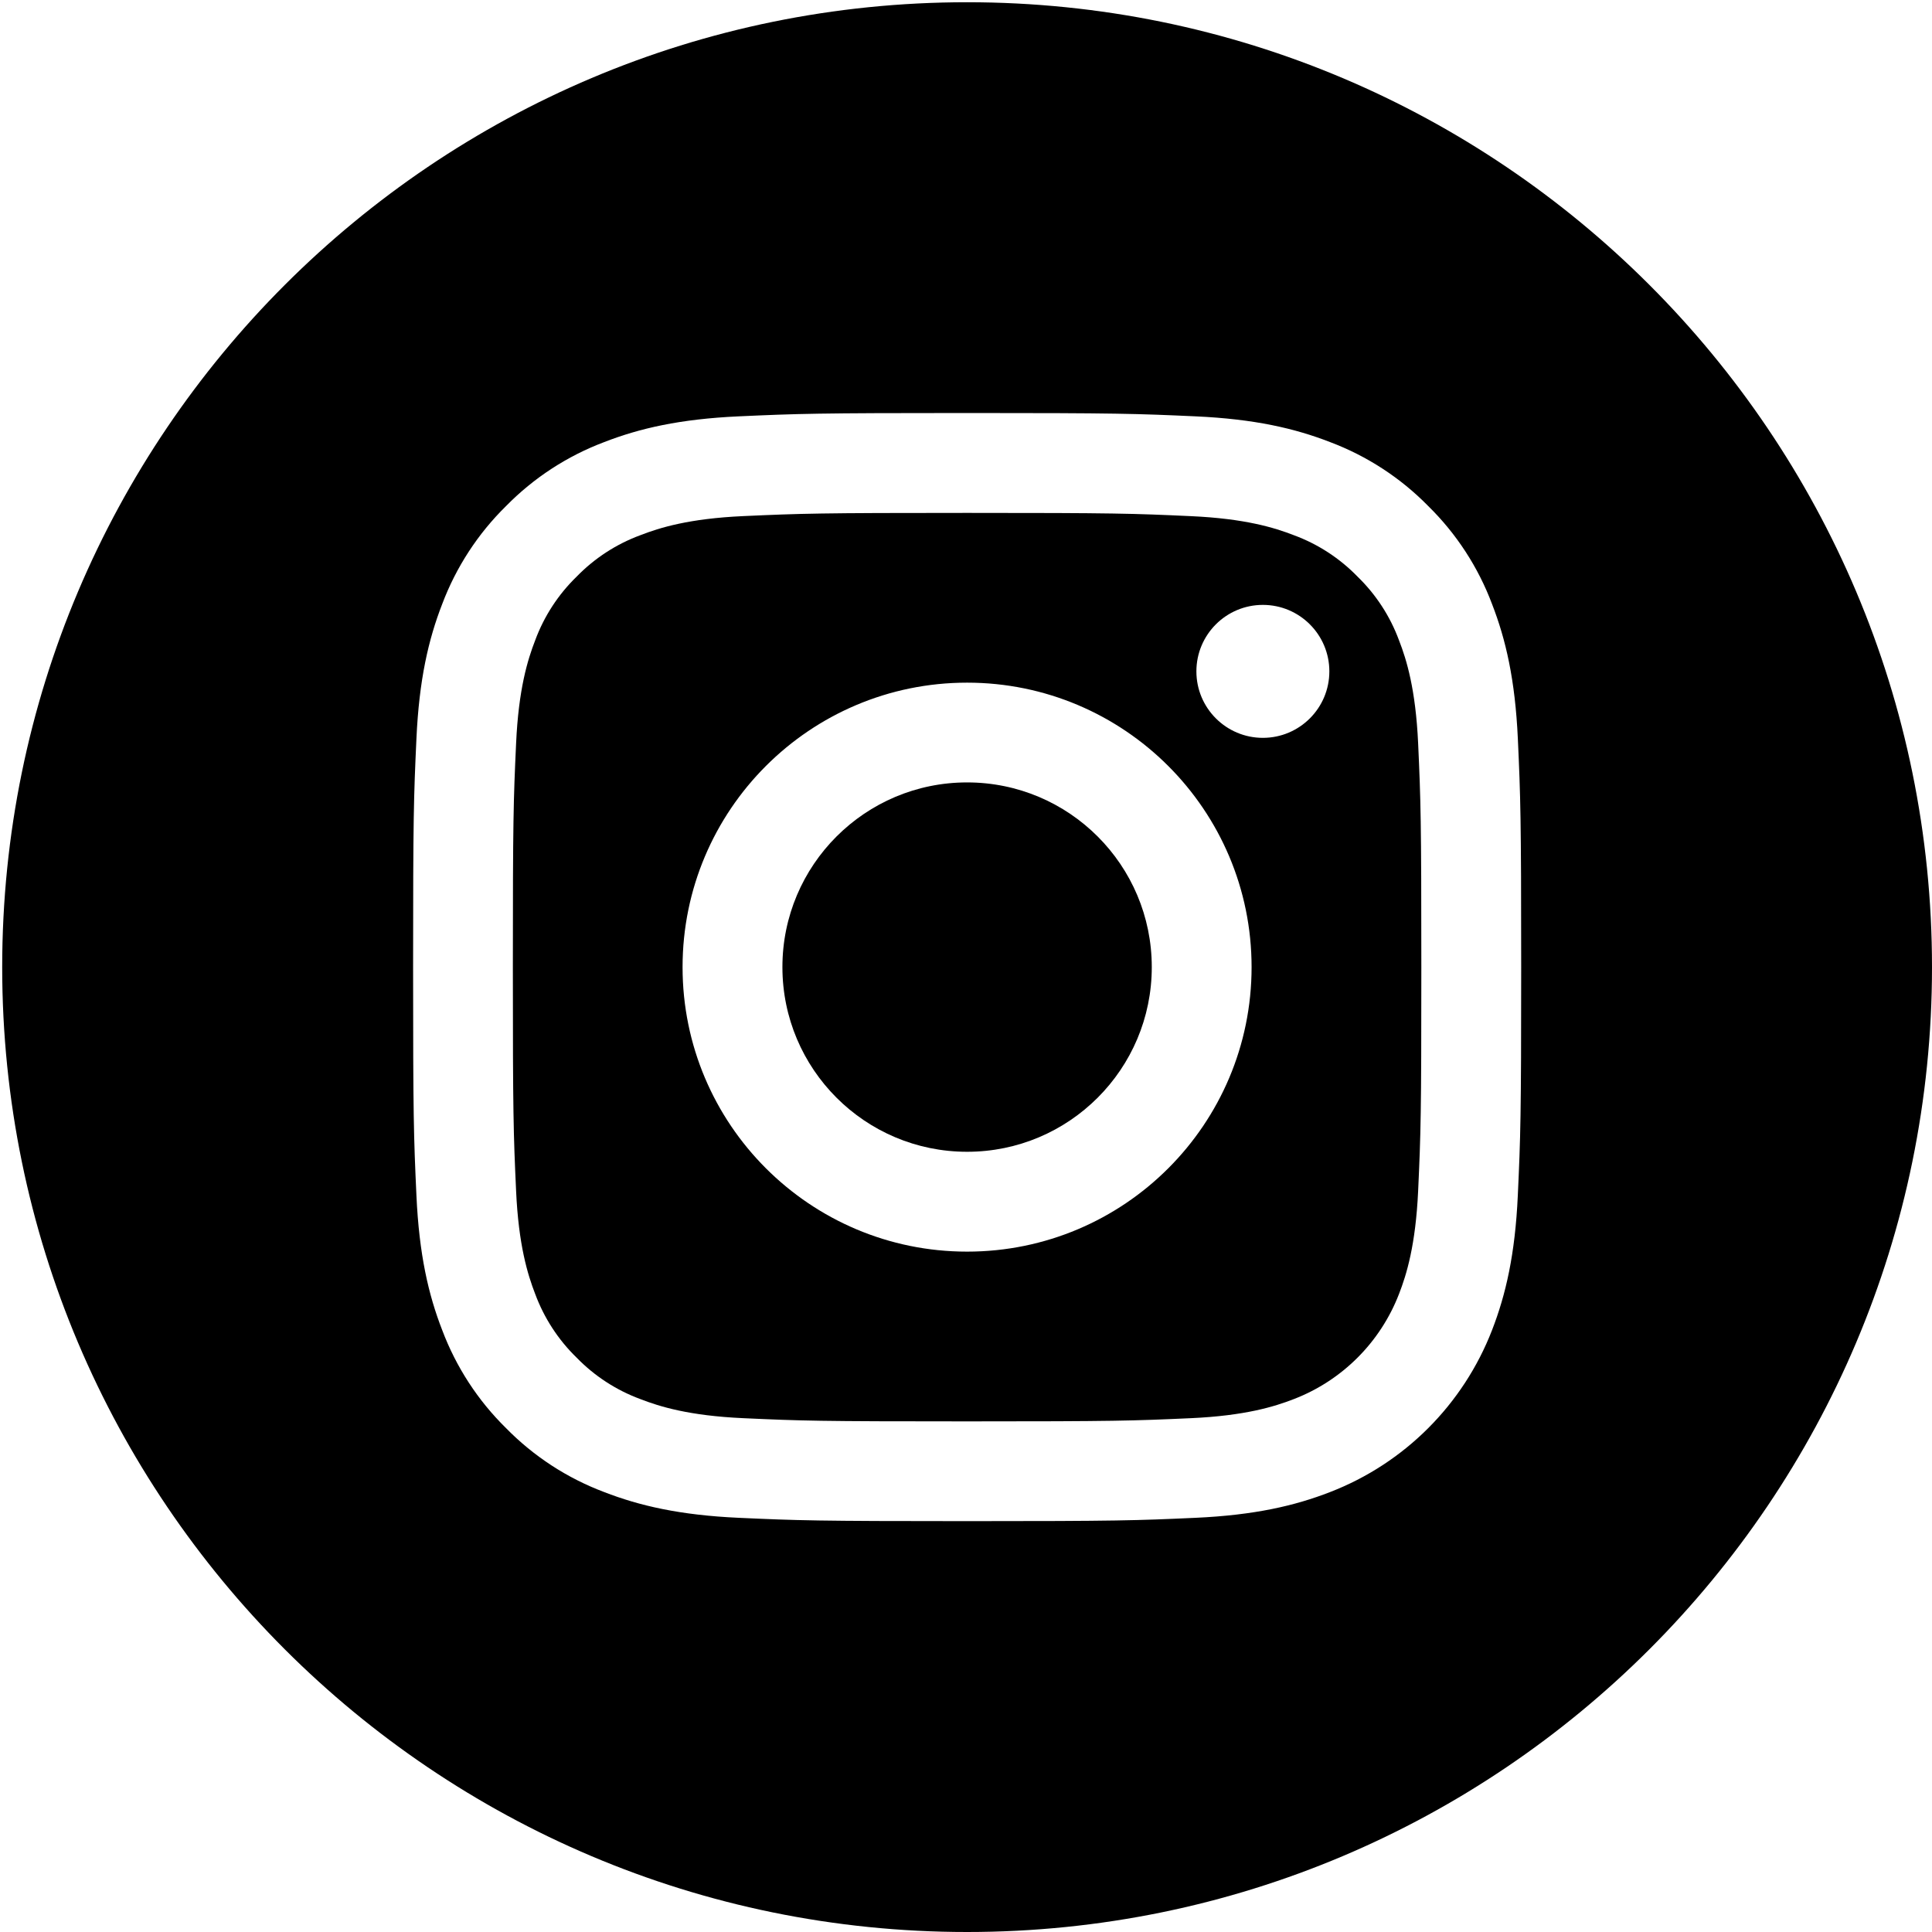
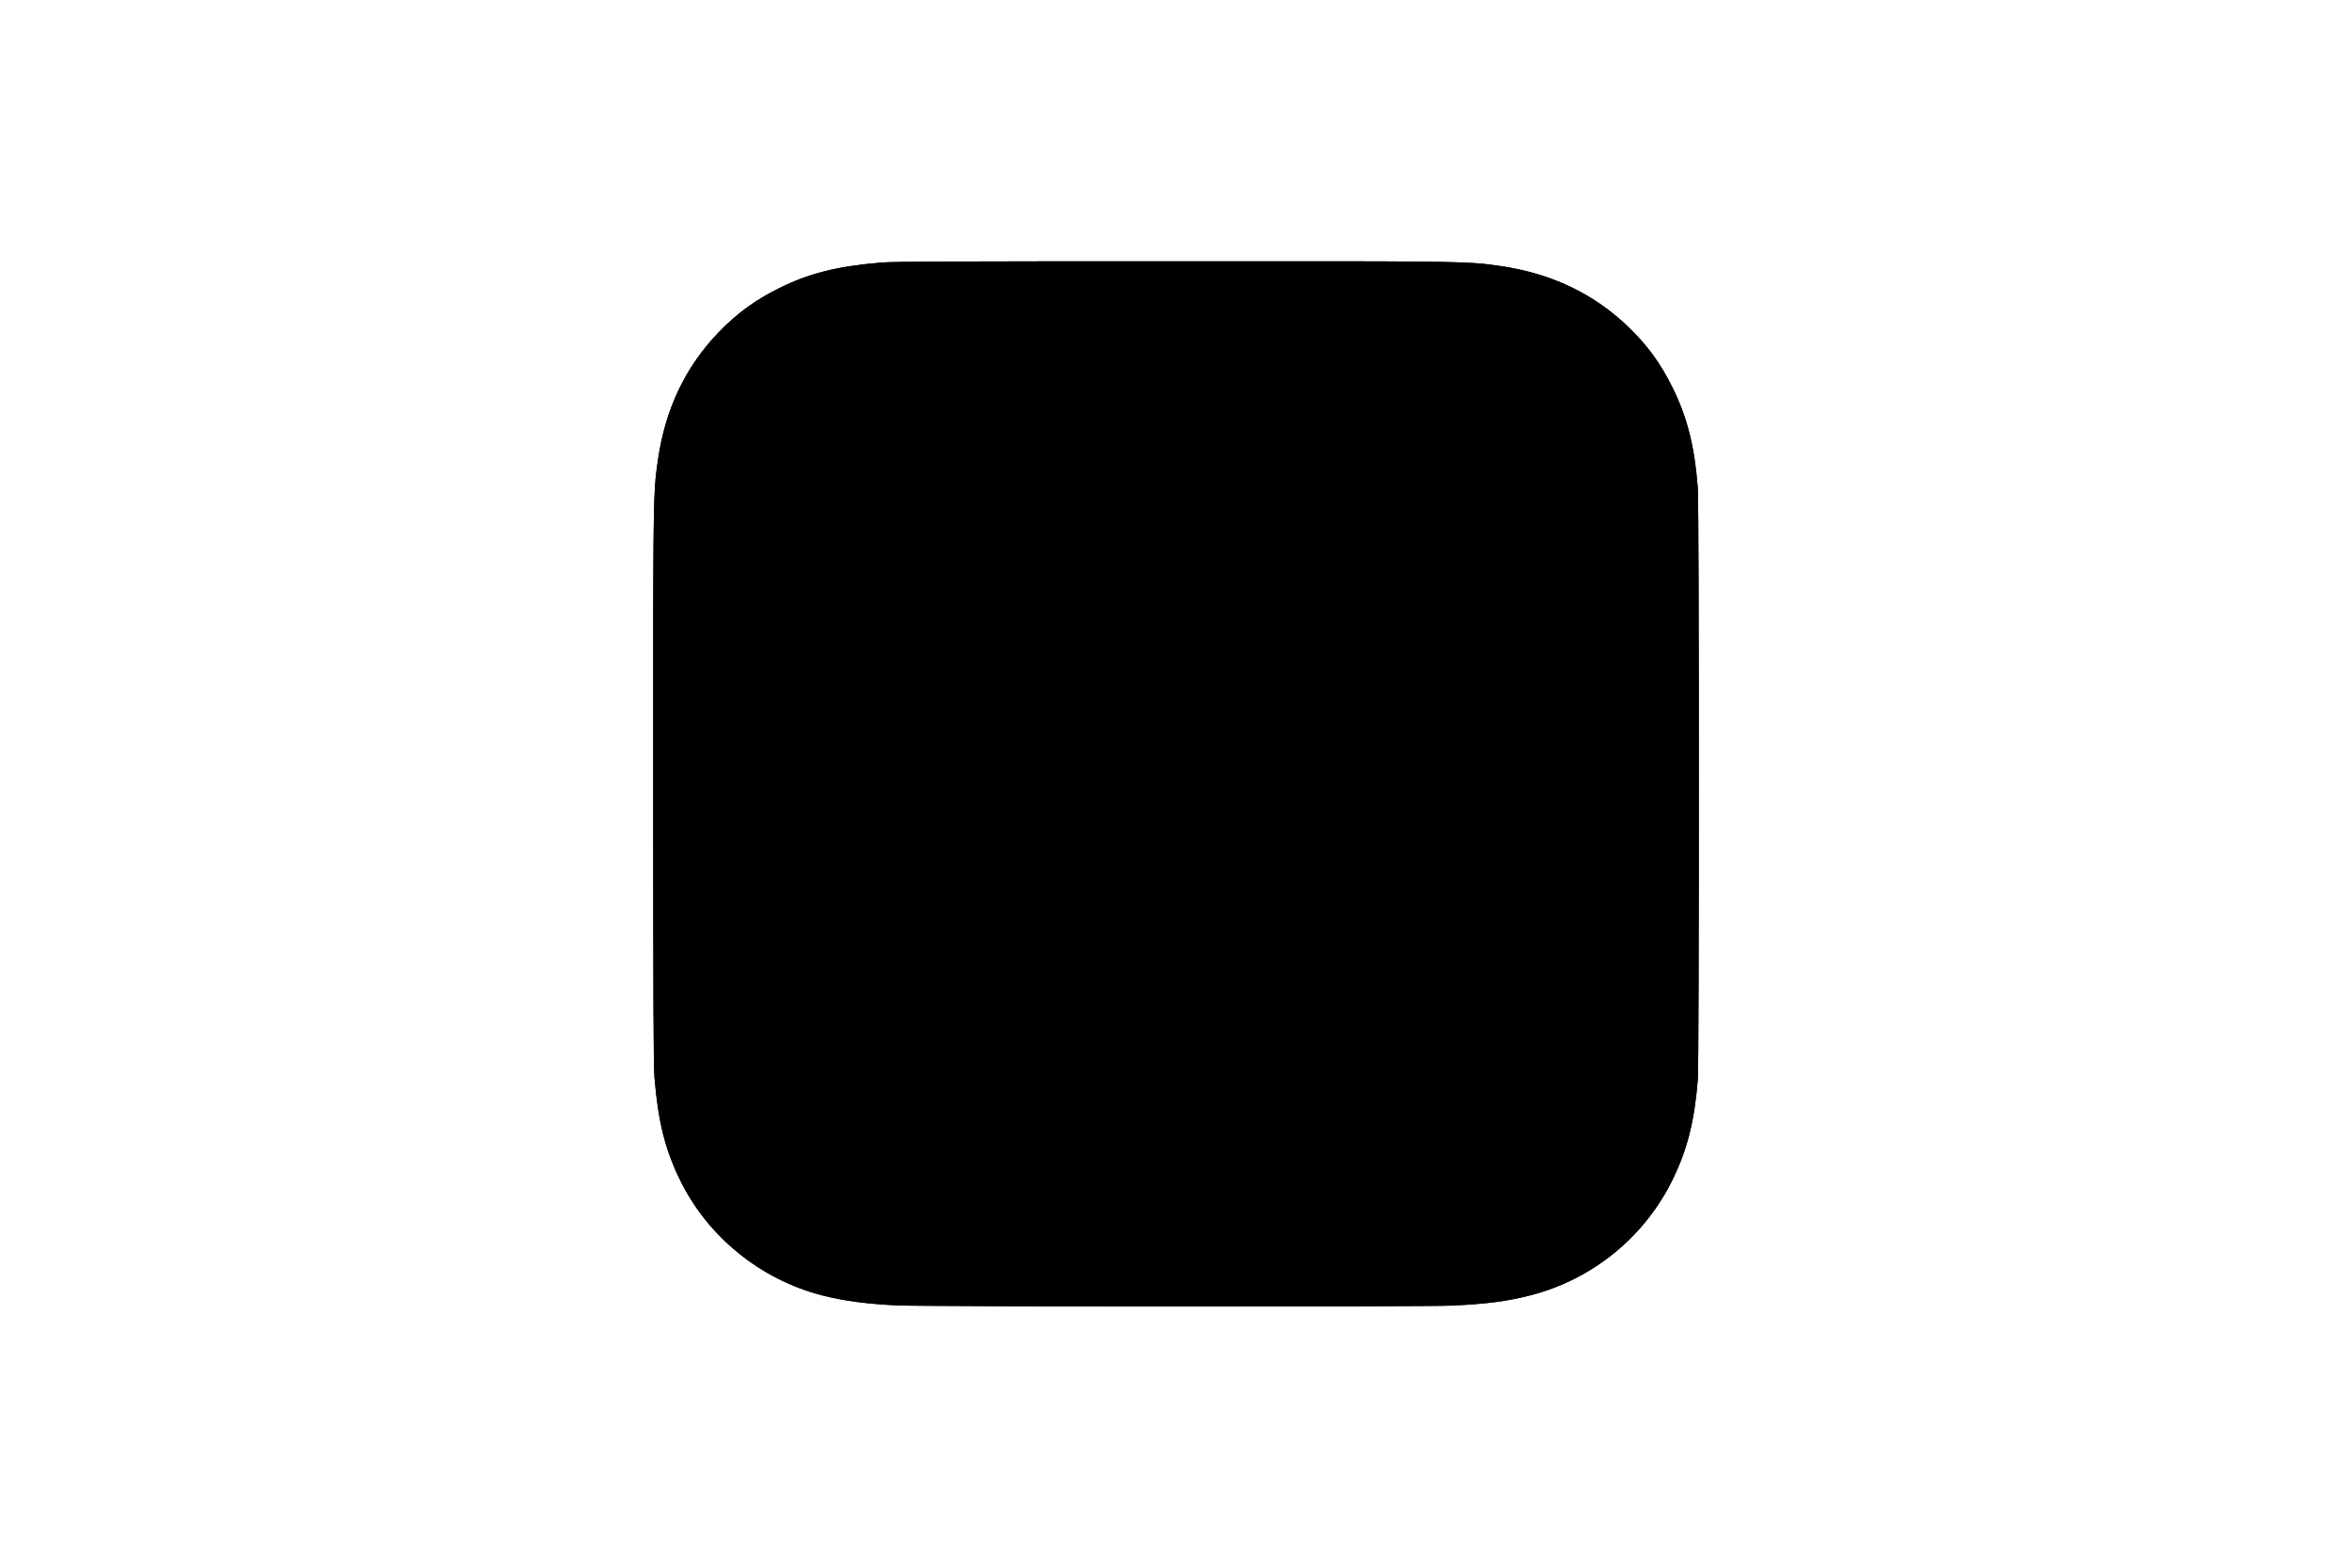
- <svg xmlns="http://www.w3.org/2000/svg" width="44" height="44">
-   <path d="M26.231 22.025c0 2.323-1.883 4.206-4.206 4.206s-4.206-1.883-4.206-4.206 1.883-4.206 4.206-4.206 4.206 1.883 4.206 4.206z" />
-   <path d="M31.862 14.584c-.202-.548-.525-1.044-.944-1.451-.407-.419-.903-.742-1.451-.944-.445-.173-1.113-.378-2.343-.434-1.331-.061-1.73-.074-5.099-.074s-3.769.013-5.099.073c-1.23.056-1.899.262-2.343.435-.548.202-1.044.525-1.451.944-.419.407-.742.903-.944 1.451-.173.445-.378 1.113-.434 2.343-.061 1.33-.074 1.73-.074 5.099s.013 3.768.074 5.099c.056 1.23.262 1.898.434 2.343.203.548.525 1.044.944 1.451.407.419.903.742 1.451.944.445.173 1.113.379 2.343.435 1.33.061 1.729.073 5.099.073s3.769-.013 5.099-.073c1.23-.056 1.899-.262 2.343-.435 1.1-.424 1.97-1.294 2.395-2.395.173-.445.378-1.113.435-2.343.061-1.331.073-1.73.073-5.099s-.013-3.769-.073-5.099c-.057-1.231-.262-1.899-.435-2.343zm-9.837 13.921c-3.579 0-6.48-2.901-6.48-6.479s2.901-6.479 6.48-6.479c3.578 0 6.479 2.901 6.479 6.479s-2.9 6.479-6.479 6.479zm6.736-11.701c-.836 0-1.514-.678-1.514-1.514s.678-1.514 1.514-1.514 1.514.678 1.514 1.514-.678 1.514-1.514 1.514z" />
-   <path d="M22.025.051C9.891.051.05 9.891.05 22.026S9.891 44 22.025 44 44 34.16 44 22.025 34.16.051 22.025.051zm12.542 27.177c-.061 1.343-.275 2.26-.586 3.063-.656 1.695-1.995 3.035-3.69 3.69-.802.312-1.72.525-3.063.586-1.346.061-1.775.076-5.202.076s-3.857-.015-5.203-.076c-1.343-.061-2.26-.275-3.063-.586-.842-.317-1.605-.813-2.235-1.456-.642-.63-1.138-1.393-1.455-2.235-.312-.802-.525-1.72-.586-3.063-.062-1.346-.076-1.776-.076-5.203s.014-3.857.076-5.202c.061-1.343.274-2.26.586-3.063.317-.842.814-1.605 1.456-2.235.63-.642 1.393-1.139 2.235-1.456.803-.312 1.72-.525 3.063-.586 1.346-.061 1.775-.076 5.202-.076s3.857.015 5.202.076c1.343.061 2.26.274 3.063.586.842.317 1.605.814 2.235 1.456.642.63 1.139 1.393 1.455 2.235.312.803.525 1.72.587 3.063.061 1.346.076 1.775.076 5.202s-.015 3.858-.077 5.204z" />
+ <svg xmlns="http://www.w3.org/2000/svg" xmlns:xlink="http://www.w3.org/1999/xlink" height="800" width="1200" viewBox="-19.504 -32.497 169.031 194.983">
+   <defs>
+     <radialGradient fy="578.088" fx="158.429" gradientTransform="matrix(0 -1.98198 1.8439 0 -1031.399 454.004)" gradientUnits="userSpaceOnUse" xlink:href="#a" r="65" cy="578.088" cx="158.429" id="c" />
+     <radialGradient fy="473.455" fx="147.694" gradientTransform="matrix(.17394 .86872 -3.5818 .71718 1648.351 -458.493)" gradientUnits="userSpaceOnUse" xlink:href="#b" r="65" cy="473.455" cx="147.694" id="d" />
+     <linearGradient id="b">
+       <stop stop-color="#3771c8" offset="0" />
+       <stop offset=".128" stop-color="#3771c8" />
+       <stop stop-opacity="0" stop-color="#60f" offset="1" />
+     </linearGradient>
+     <linearGradient id="a">
+       <stop stop-color="#fd5" offset="0" />
+       <stop stop-color="#fd5" offset=".1" />
+       <stop stop-color="#ff543e" offset=".5" />
+       <stop stop-color="#c837ab" offset="1" />
+     </linearGradient>
+   </defs>
+   <path d="M65.033 0C37.891 0 29.953.028 28.41.156c-5.57.463-9.036 1.34-12.812 3.22-2.91 1.445-5.205 3.12-7.47 5.468-4.125 4.282-6.625 9.55-7.53 15.812-.44 3.04-.568 3.66-.594 19.188-.01 5.176 0 11.988 0 21.125 0 27.12.03 35.05.16 36.59.45 5.42 1.3 8.83 3.1 12.56 3.44 7.14 10.01 12.5 17.75 14.5 2.68.69 5.64 1.07 9.44 1.25 1.61.07 18.02.12 34.44.12 16.42 0 32.84-.02 34.41-.1 4.4-.207 6.955-.55 9.78-1.28a27.22 27.22 0 0 0 17.75-14.53c1.765-3.64 2.66-7.18 3.065-12.317.088-1.12.125-18.977.125-36.81 0-17.836-.04-35.66-.128-36.78-.41-5.22-1.305-8.73-3.127-12.44-1.495-3.037-3.155-5.305-5.565-7.624-4.3-4.108-9.56-6.608-15.829-7.512C102.338.157 101.733.027 86.193 0z" />
+   <path d="M65.033 0C37.891 0 29.953.028 28.41.156c-5.57.463-9.036 1.34-12.812 3.22-2.91 1.445-5.205 3.12-7.47 5.468-4.125 4.282-6.625 9.55-7.53 15.812-.44 3.04-.568 3.66-.594 19.188-.01 5.176 0 11.988 0 21.125 0 27.12.03 35.05.16 36.59.45 5.42 1.3 8.83 3.1 12.56 3.44 7.14 10.01 12.5 17.75 14.5 2.68.69 5.64 1.07 9.44 1.25 1.61.07 18.02.12 34.44.12 16.42 0 32.84-.02 34.41-.1 4.4-.207 6.955-.55 9.78-1.28a27.22 27.22 0 0 0 17.75-14.53c1.765-3.64 2.66-7.18 3.065-12.317.088-1.12.125-18.977.125-36.81 0-17.836-.04-35.66-.128-36.78-.41-5.22-1.305-8.73-3.127-12.44-1.495-3.037-3.155-5.305-5.565-7.624-4.3-4.108-9.56-6.608-15.829-7.512C102.338.157 101.733.027 86.193 0z" />
+   <path d="M65.003 17c-13.036 0-14.672.057-19.792.29-5.11.234-8.598 1.043-11.65 2.23-3.157 1.226-5.835 2.866-8.503 5.535-2.67 2.668-4.31 5.346-5.54 8.502-1.19 3.053-2 6.542-2.23 11.65C17.06 50.327 17 51.964 17 65s.058 14.667.29 19.787c.235 5.11 1.044 8.598 2.23 11.65 1.227 3.157 2.867 5.835 5.536 8.503 2.667 2.67 5.345 4.314 8.5 5.54 3.054 1.187 6.543 1.996 11.652 2.23 5.12.233 6.755.29 19.79.29 13.037 0 14.668-.057 19.788-.29 5.11-.234 8.602-1.043 11.656-2.23 3.156-1.226 5.83-2.87 8.497-5.54 2.67-2.668 4.31-5.346 5.54-8.502 1.18-3.053 1.99-6.542 2.23-11.65.23-5.12.29-6.752.29-19.788 0-13.036-.06-14.672-.29-19.792-.24-5.11-1.05-8.598-2.23-11.65-1.23-3.157-2.87-5.835-5.54-8.503-2.67-2.67-5.34-4.31-8.5-5.535-3.06-1.187-6.55-1.996-11.66-2.23-5.12-.233-6.75-.29-19.79-.29zm-4.306 8.65c1.278-.002 2.704 0 4.306 0 12.816 0 14.335.046 19.396.276 4.68.214 7.22.996 8.912 1.653 2.24.87 3.837 1.91 5.516 3.59 1.68 1.68 2.72 3.28 3.592 5.52.657 1.69 1.44 4.23 1.653 8.91.23 5.06.28 6.58.28 19.39s-.05 14.33-.28 19.39c-.214 4.68-.996 7.22-1.653 8.91-.87 2.24-1.912 3.835-3.592 5.514-1.68 1.68-3.275 2.72-5.516 3.59-1.69.66-4.232 1.44-8.912 1.654-5.06.23-6.58.28-19.396.28-12.817 0-14.336-.05-19.396-.28-4.68-.216-7.22-.998-8.913-1.655-2.24-.87-3.84-1.91-5.52-3.59-1.68-1.68-2.72-3.276-3.592-5.517-.657-1.69-1.44-4.23-1.653-8.91-.23-5.06-.276-6.58-.276-19.398s.046-14.33.276-19.39c.214-4.68.996-7.22 1.653-8.912.87-2.24 1.912-3.84 3.592-5.52 1.68-1.68 3.28-2.72 5.52-3.592 1.692-.66 4.233-1.44 8.913-1.655 4.428-.2 6.144-.26 15.09-.27zm29.928 7.97a5.76 5.76 0 1 0 5.76 5.758c0-3.18-2.58-5.76-5.76-5.76zm-25.622 6.73c-13.613 0-24.65 11.037-24.65 24.65 0 13.613 11.037 24.645 24.65 24.645C78.616 89.645 89.65 78.613 89.65 65S78.615 40.35 65.002 40.35zm0 8.65c8.836 0 16 7.163 16 16 0 8.836-7.164 16-16 16-8.837 0-16-7.164-16-16 0-8.837 7.163-16 16-16z" />
</svg>
